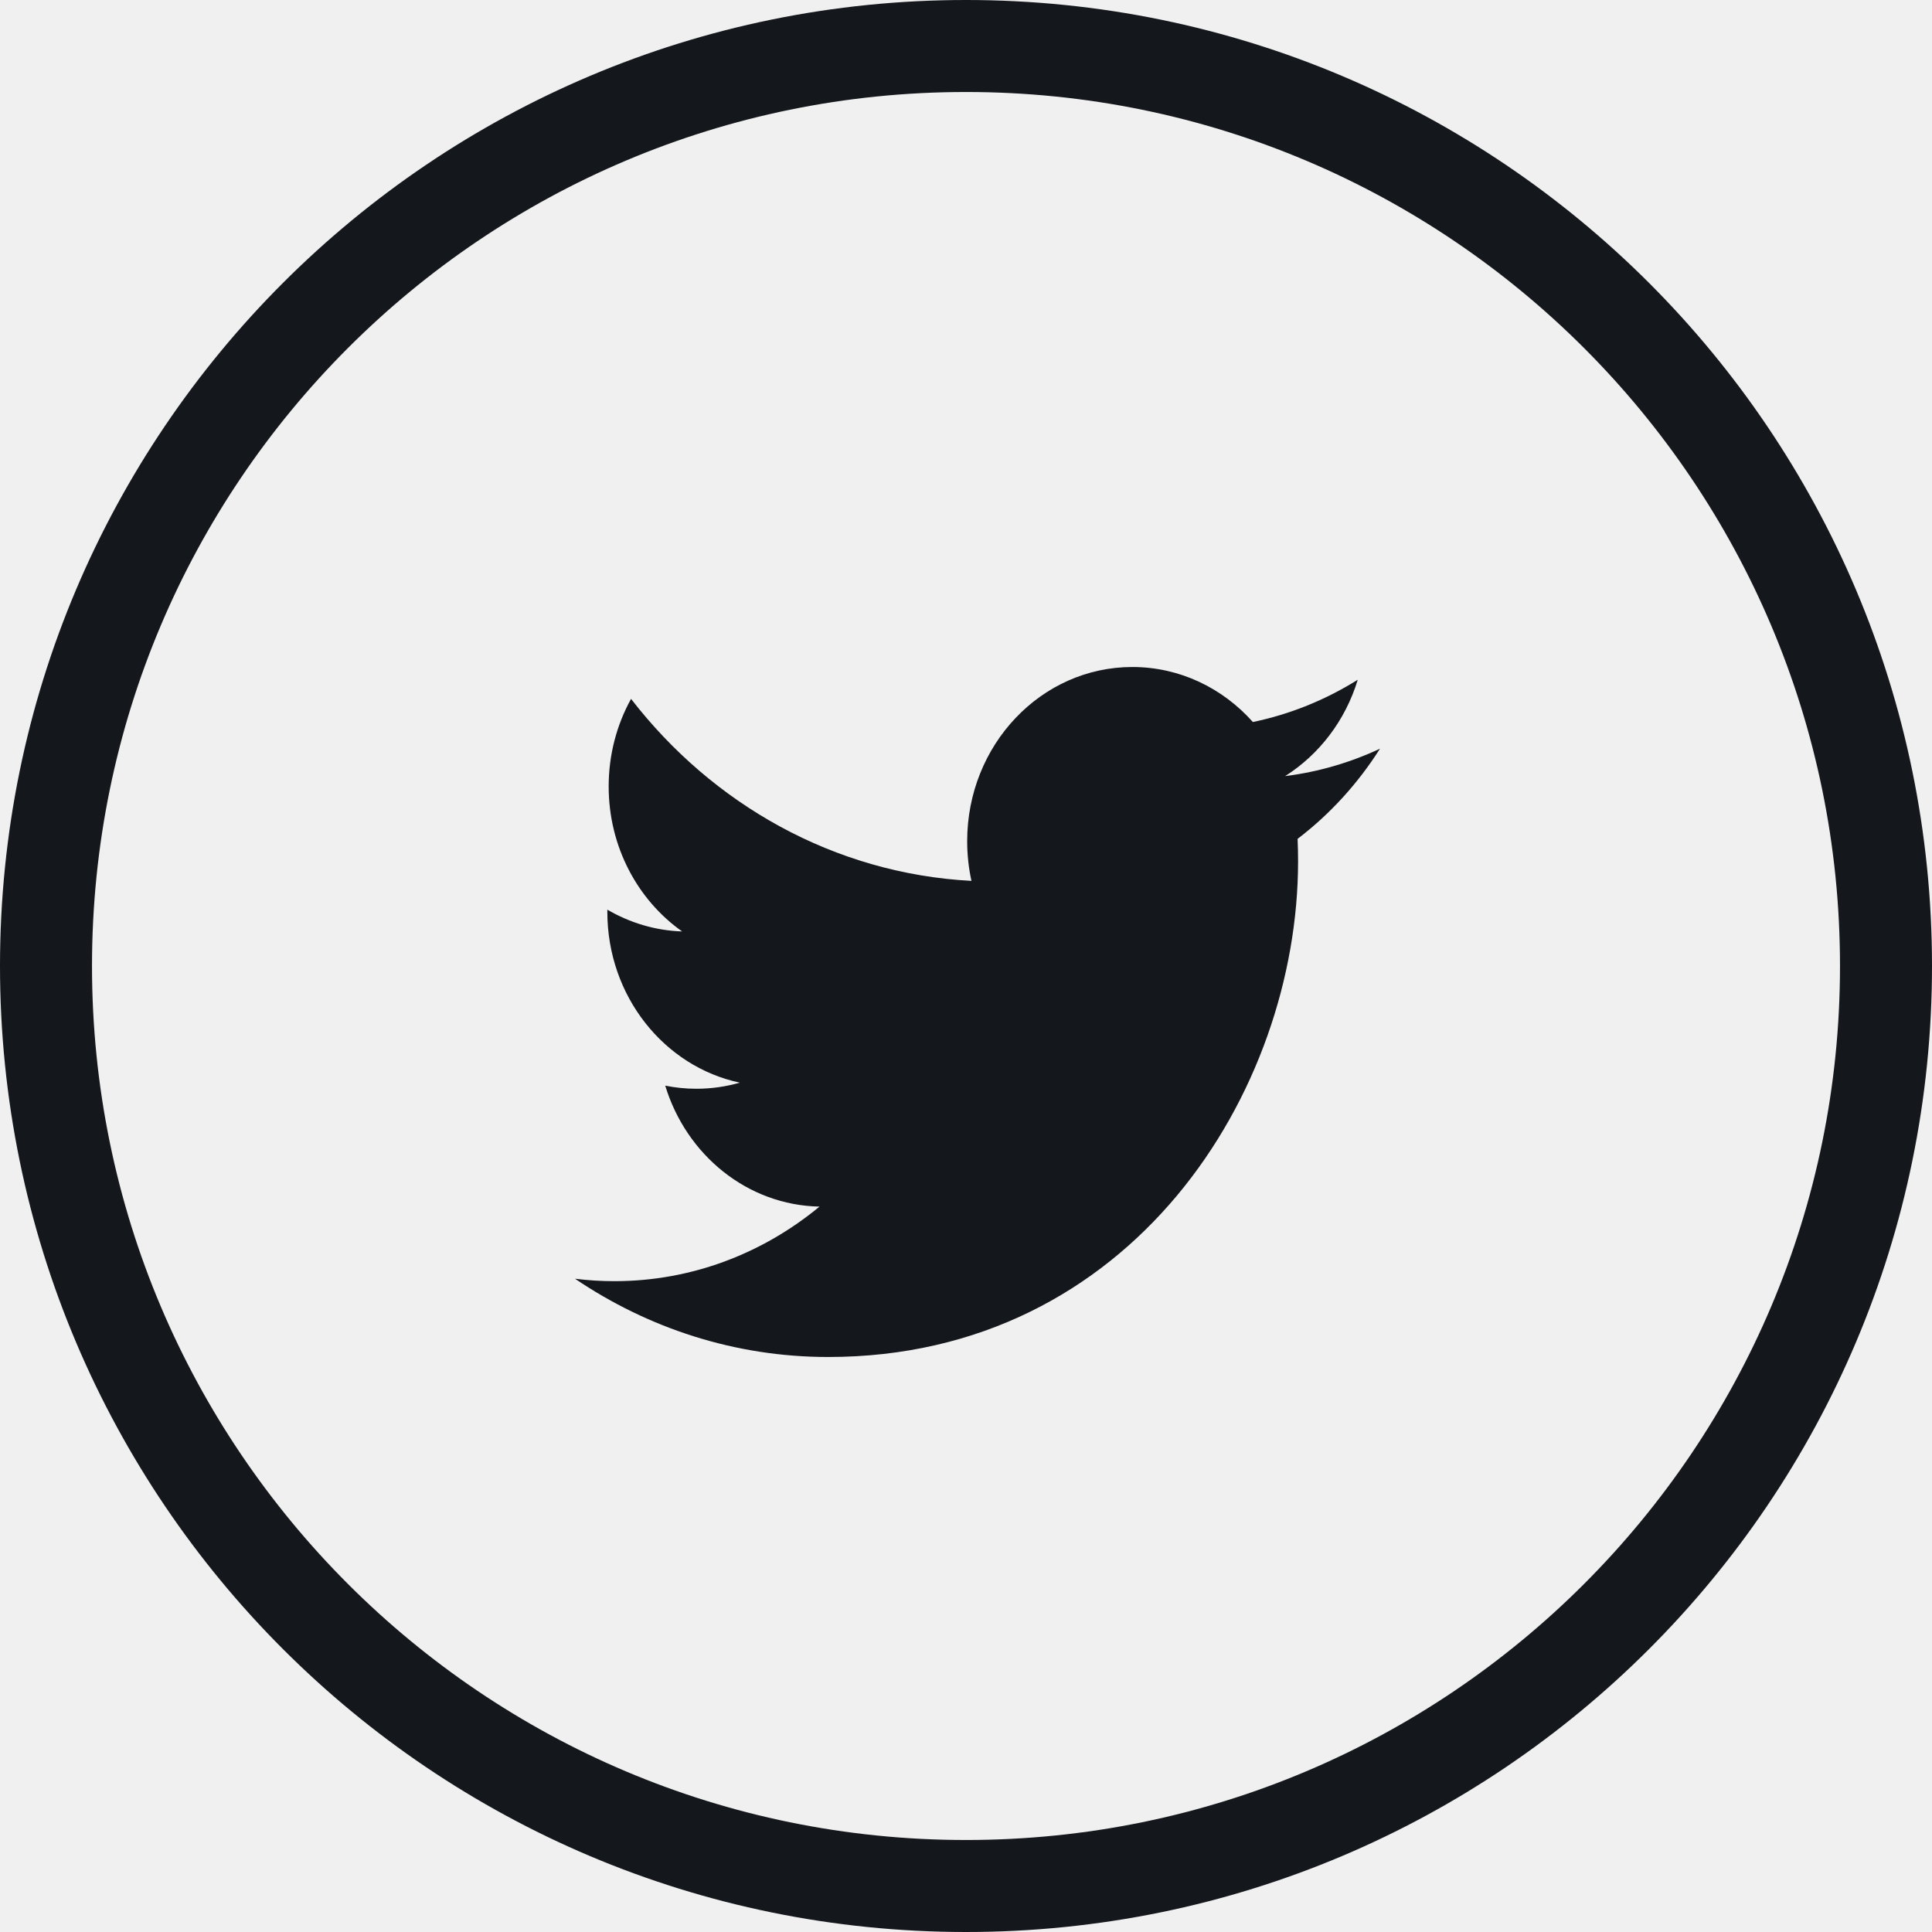
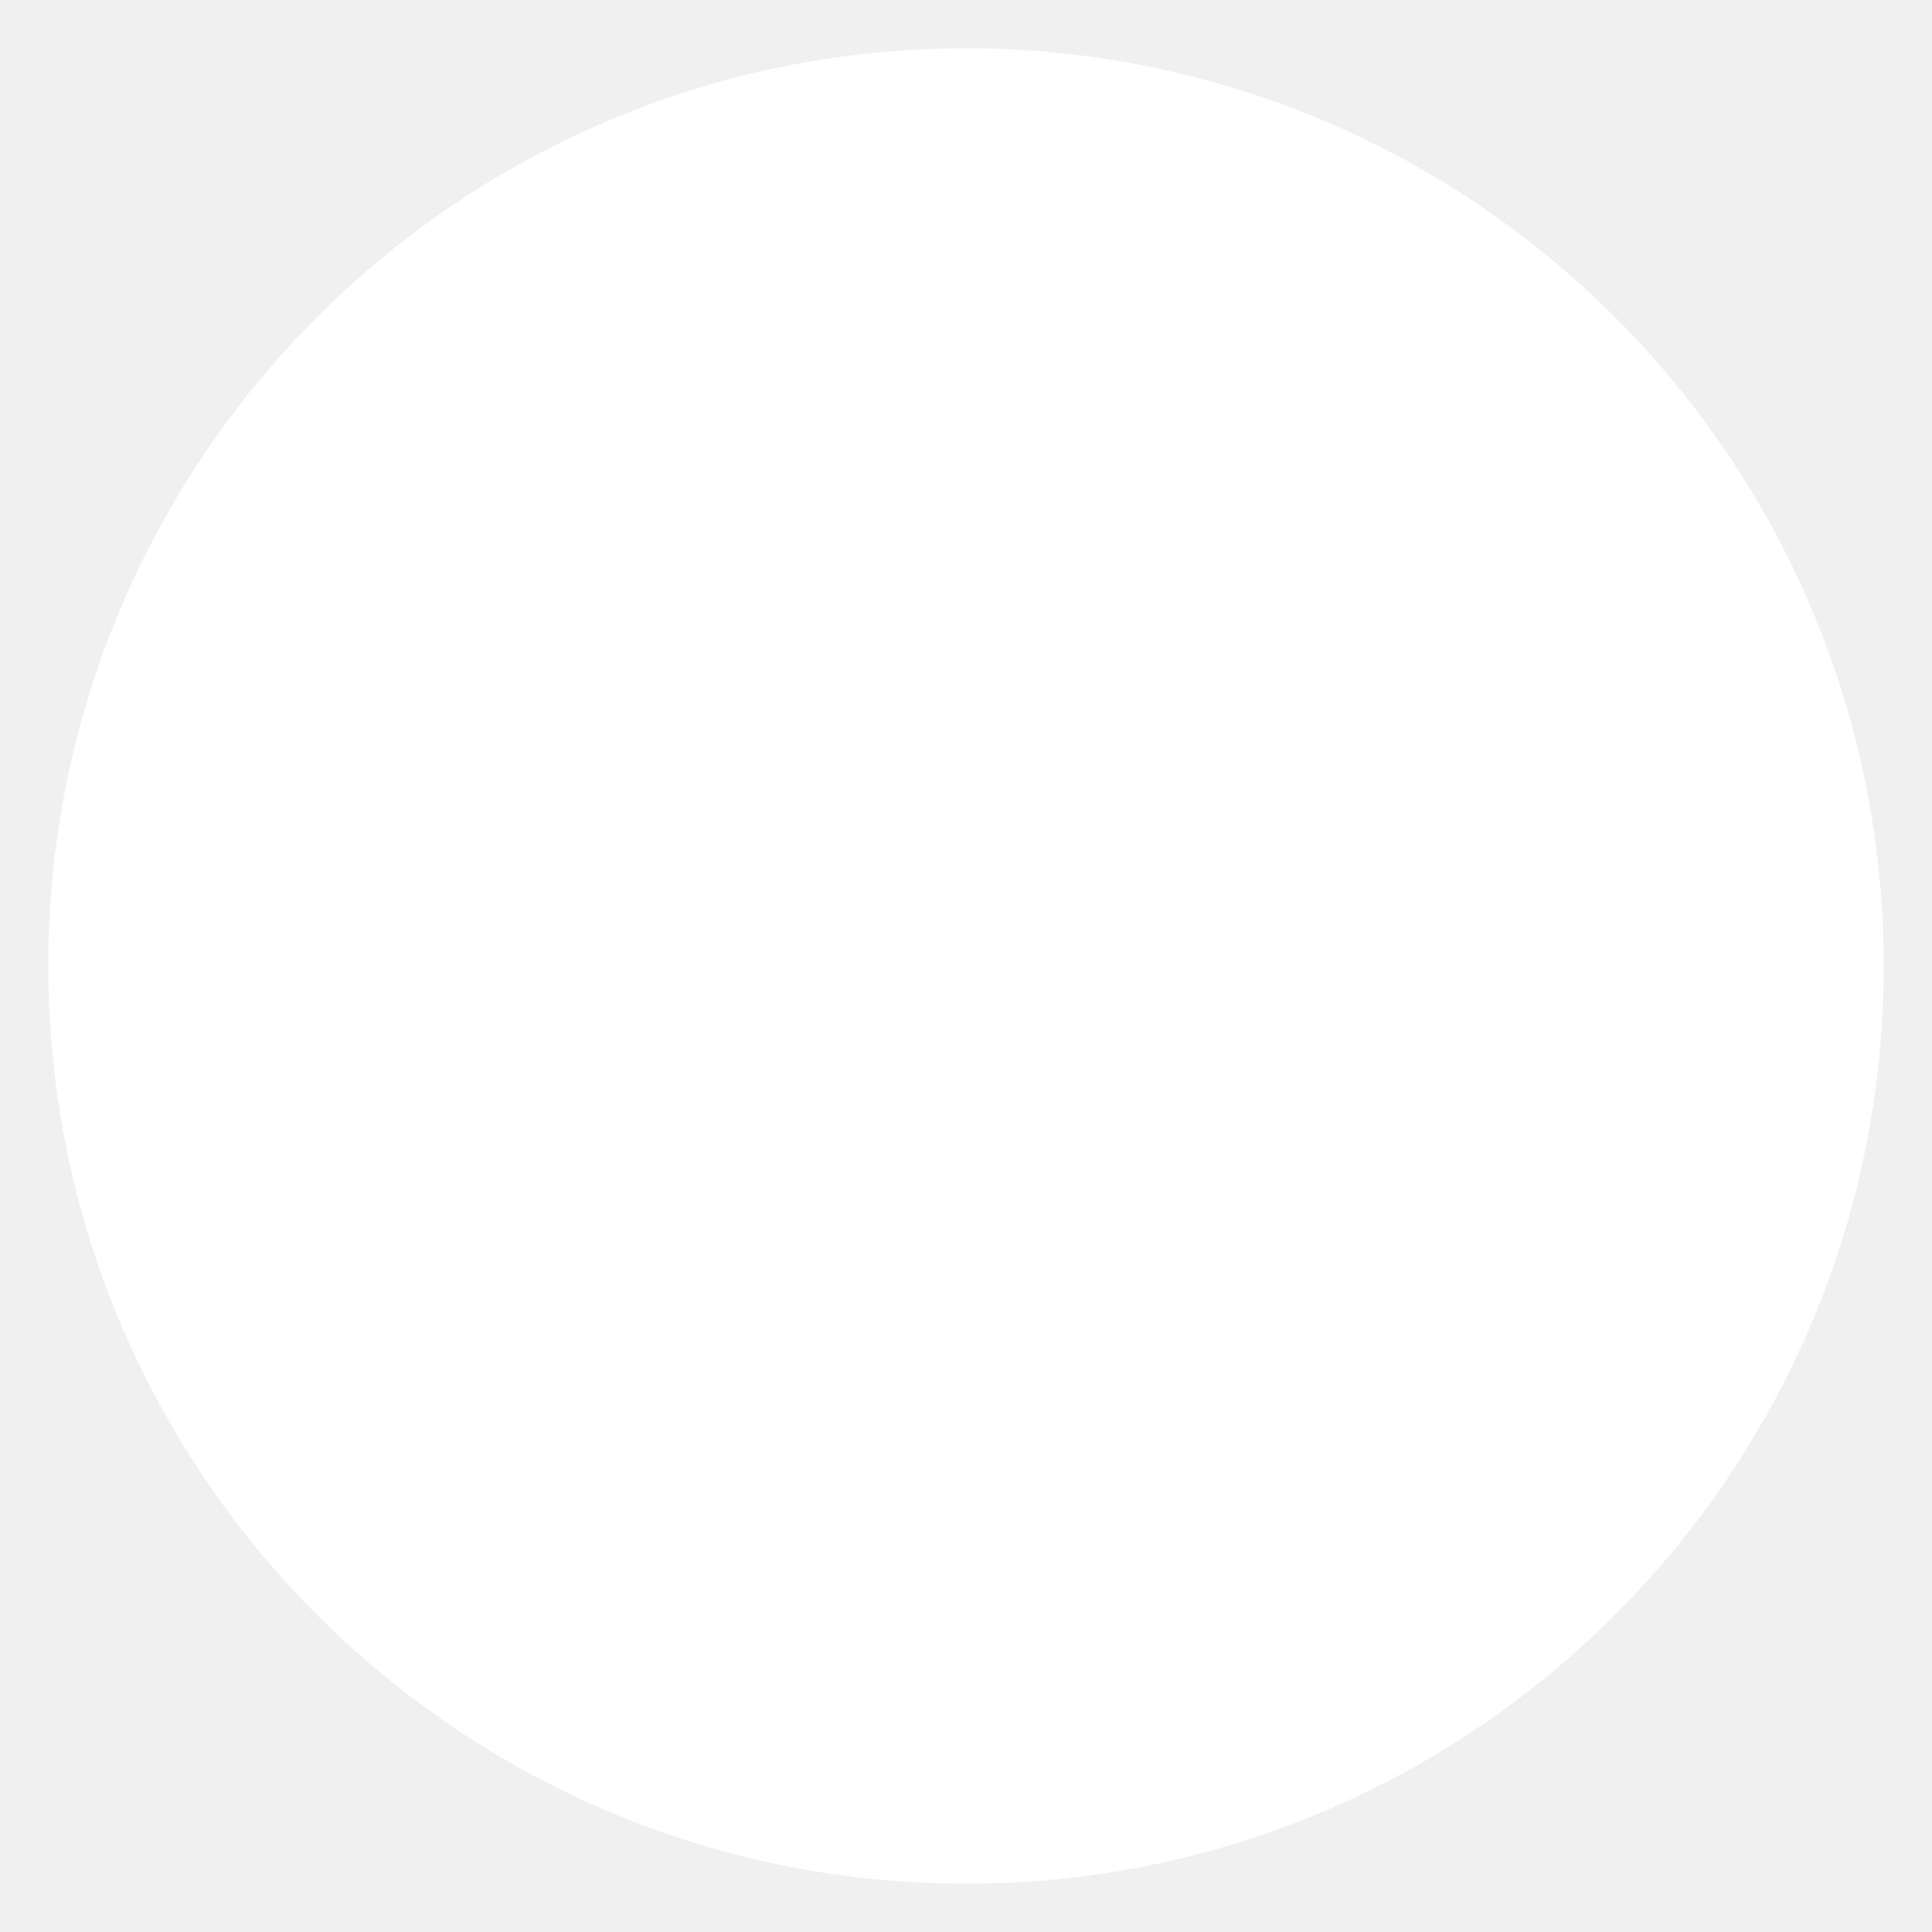
- <svg xmlns="http://www.w3.org/2000/svg" width="84px" height="84px" viewBox="0 0 84 84" version="1.1">
-   <defs />
-   <g id="Page-1" stroke="none" stroke-width="1" fill="none" fill-rule="evenodd">
-     <g id="Desktop" transform="translate(-978, -9448)">
-       <g id="Footer" transform="translate(0, 9069)">
-         <g id="Social-Links" transform="translate(700, 381)">
-           <g id="Twitter" transform="translate(280, 0)">
-             <ellipse id="Outline" stroke="#14181C" stroke-width="4" cx="40" cy="40" rx="40" ry="40" />
-             <path d="M53.876,31.744 C55.358,30.806 56.497,29.322 57.033,27.554 C55.646,28.422 54.109,29.052 52.473,29.392 C51.163,27.92 49.297,27 47.232,27 C43.266,27 40.051,30.391 40.051,34.573 C40.051,35.167 40.115,35.745 40.237,36.299 C34.269,35.983 28.978,32.968 25.437,28.386 C24.818,29.505 24.464,30.806 24.464,32.194 C24.464,34.821 25.732,37.139 27.659,38.498 C26.482,38.458 25.375,38.117 24.406,37.55 C24.406,37.582 24.406,37.613 24.406,37.646 C24.406,41.315 26.881,44.376 30.166,45.072 C29.563,45.245 28.929,45.337 28.274,45.337 C27.811,45.337 27.362,45.29 26.923,45.202 C27.837,48.21 30.489,50.4 33.631,50.461 C31.173,52.492 28.077,53.703 24.713,53.703 C24.133,53.703 23.562,53.667 23,53.597 C26.178,55.746 29.952,57 34.007,57 C47.215,57 54.438,45.46 54.438,35.451 C54.438,35.123 54.431,34.797 54.417,34.472 C55.82,33.404 57.037,32.07 58,30.551 C56.712,31.154 55.328,31.561 53.876,31.744 Z" id="Icon" fill="#14181C" />
-           </g>
-         </g>
-       </g>
-     </g>
+ <svg viewBox="0 0 80 80">
+   <g fill="#fff">
+     <ellipse stroke-width="4" cx="40" cy="40" rx="38" ry="38" />
+     <path d="M53.9 31.7C55.4 30.8 56.5 29.3 57 27.6 55.6 28.4 54.1 29.1 52.5 29.4 51.2 27.9 49.3 27 47.2 27 43.3 27 40.1 30.4 40.1 34.6 40.1 35.2 40.1 35.7 40.2 36.3 34.3 36 29 33 25.4 28.4 24.8 29.5 24.5 30.8 24.5 32.2 24.5 34.8 25.7 37.1 27.7 38.5 26.5 38.5 25.4 38.1 24.4 37.6 24.4 37.6 24.4 37.6 24.4 37.6 24.4 41.3 26.9 44.4 30.2 45.1 29.6 45.2 28.9 45.3 28.3 45.3 27.8 45.3 27.4 45.3 26.9 45.2 27.8 48.2 30.5 50.4 33.6 50.5 31.2 52.5 28.1 53.7 24.7 53.7 24.1 53.7 23.6 53.7 23 53.6 26.2 55.7 30 57 34 57 47.2 57 54.4 45.5 54.4 35.5 54.4 35.1 54.4 34.8 54.4 34.5 55.8 33.4 57 32.1 58 30.6 56.7 31.2 55.3 31.6 53.9 31.7Z" />
  </g>
</svg>
